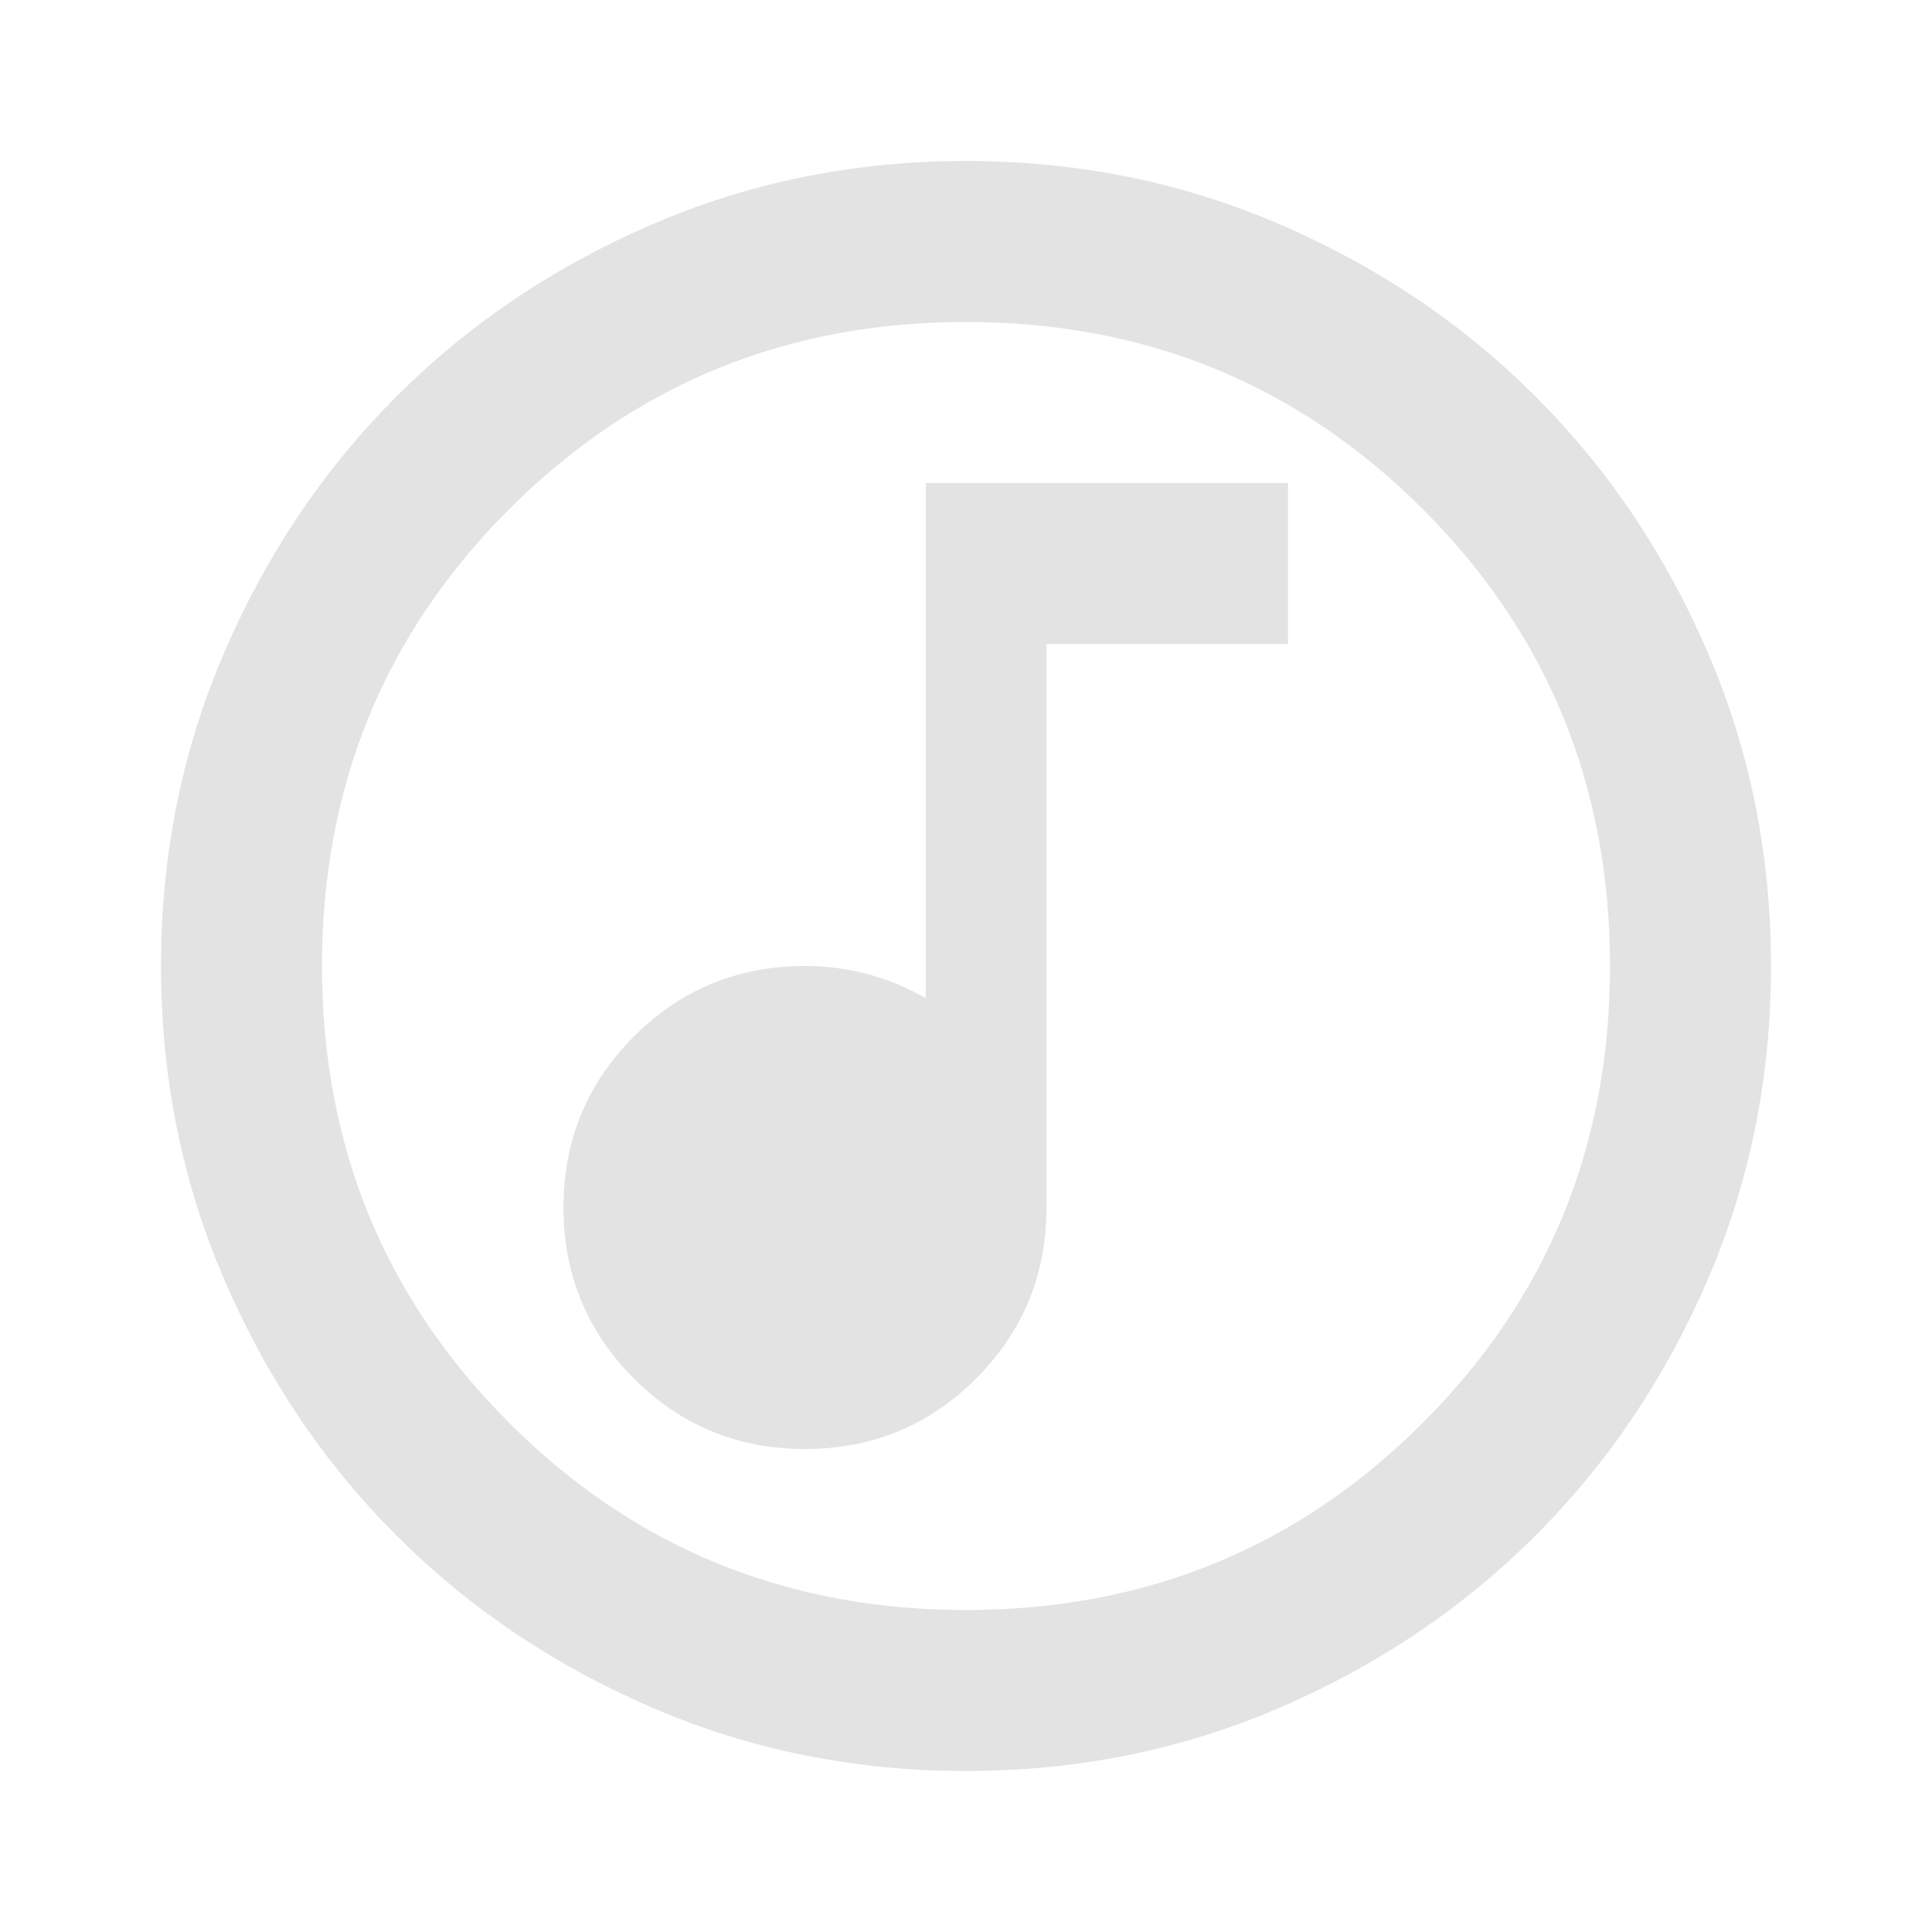
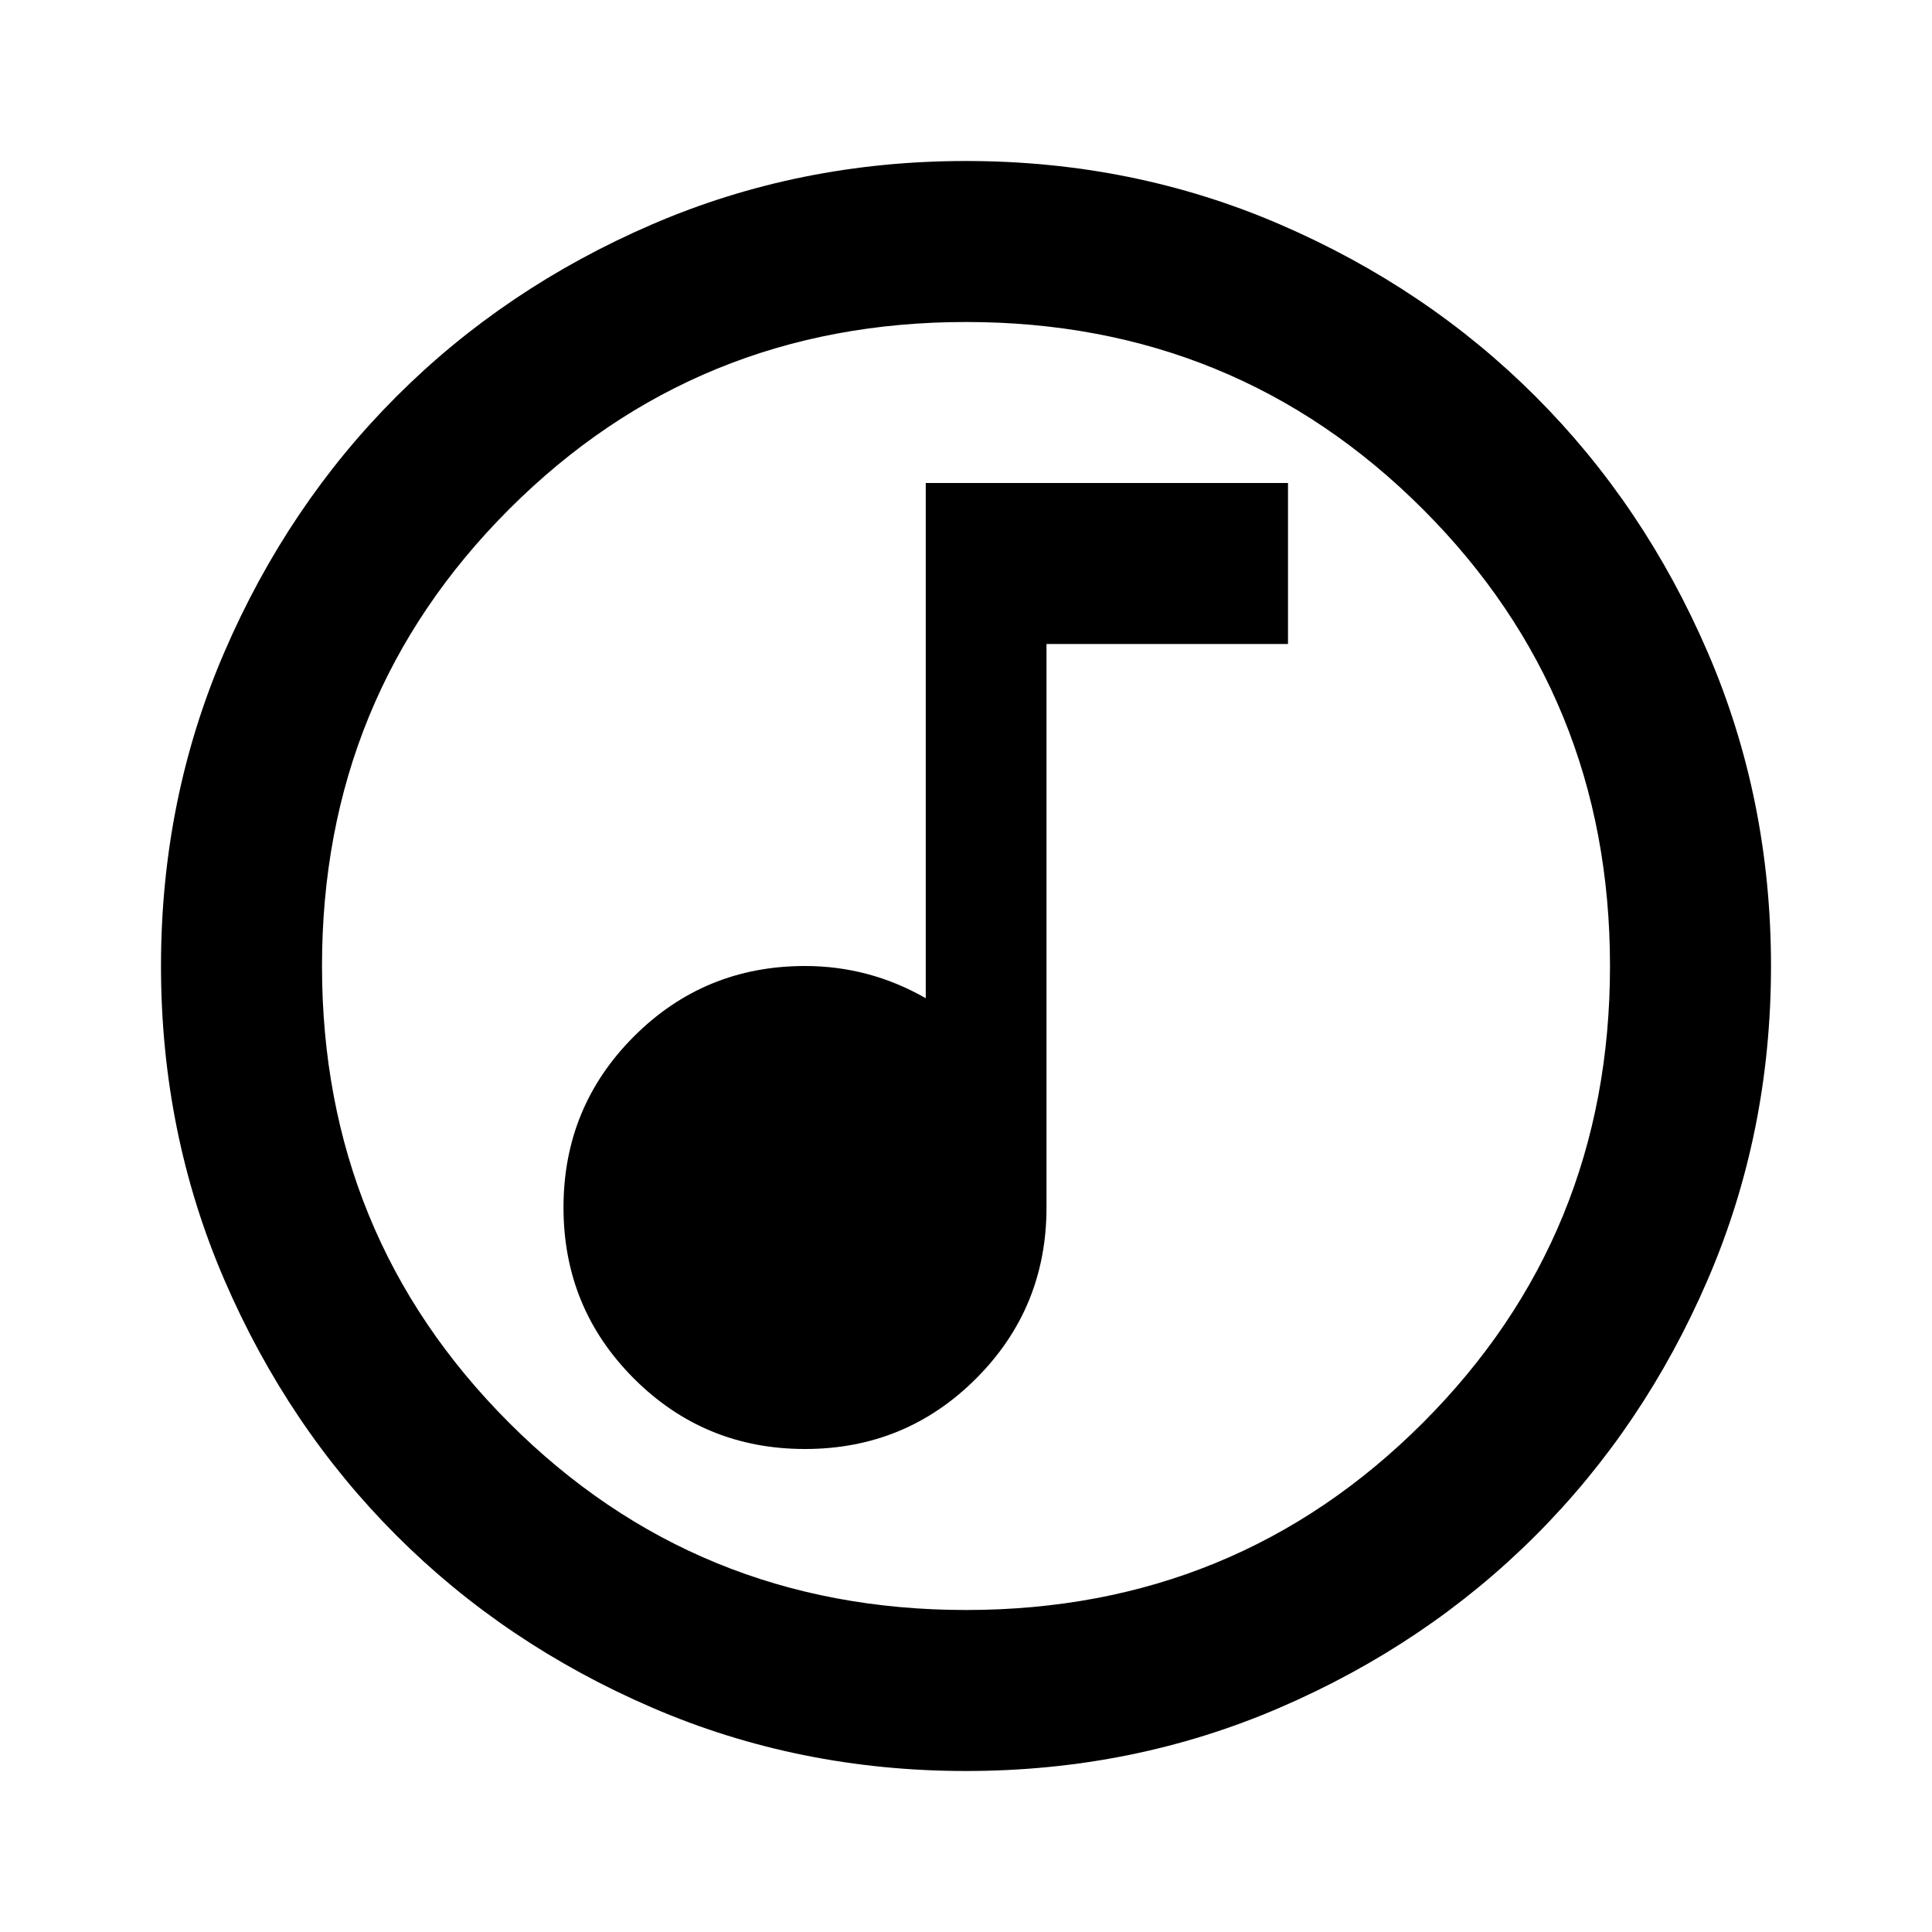
- <svg xmlns="http://www.w3.org/2000/svg" height="24px" viewBox="0 -960 960 960" width="24px" fill="#e3e3e3">
+ <svg xmlns="http://www.w3.org/2000/svg" height="24px" viewBox="0 -960 960 960" width="24px" fill="currentColor">
  <path d="M485-275q35-35 35-85v-280h120v-80H460v256q-14-8-29-12t-31-4q-50 0-85 35t-35 85q0 50 35 85t85 35q50 0 85-35Zm-5 195q-83 0-156-31.5T197-197q-54-54-85.5-127T80-480q0-83 31.5-156T197-763q54-54 127-85.5T480-880q83 0 156 31.5T763-763q54 54 85.5 127T880-480q0 83-31.5 156T763-197q-54 54-127 85.5T480-80Zm0-80q134 0 227-93t93-227q0-134-93-227t-227-93q-134 0-227 93t-93 227q0 134 93 227t227 93Zm0-320Z" />
</svg>
